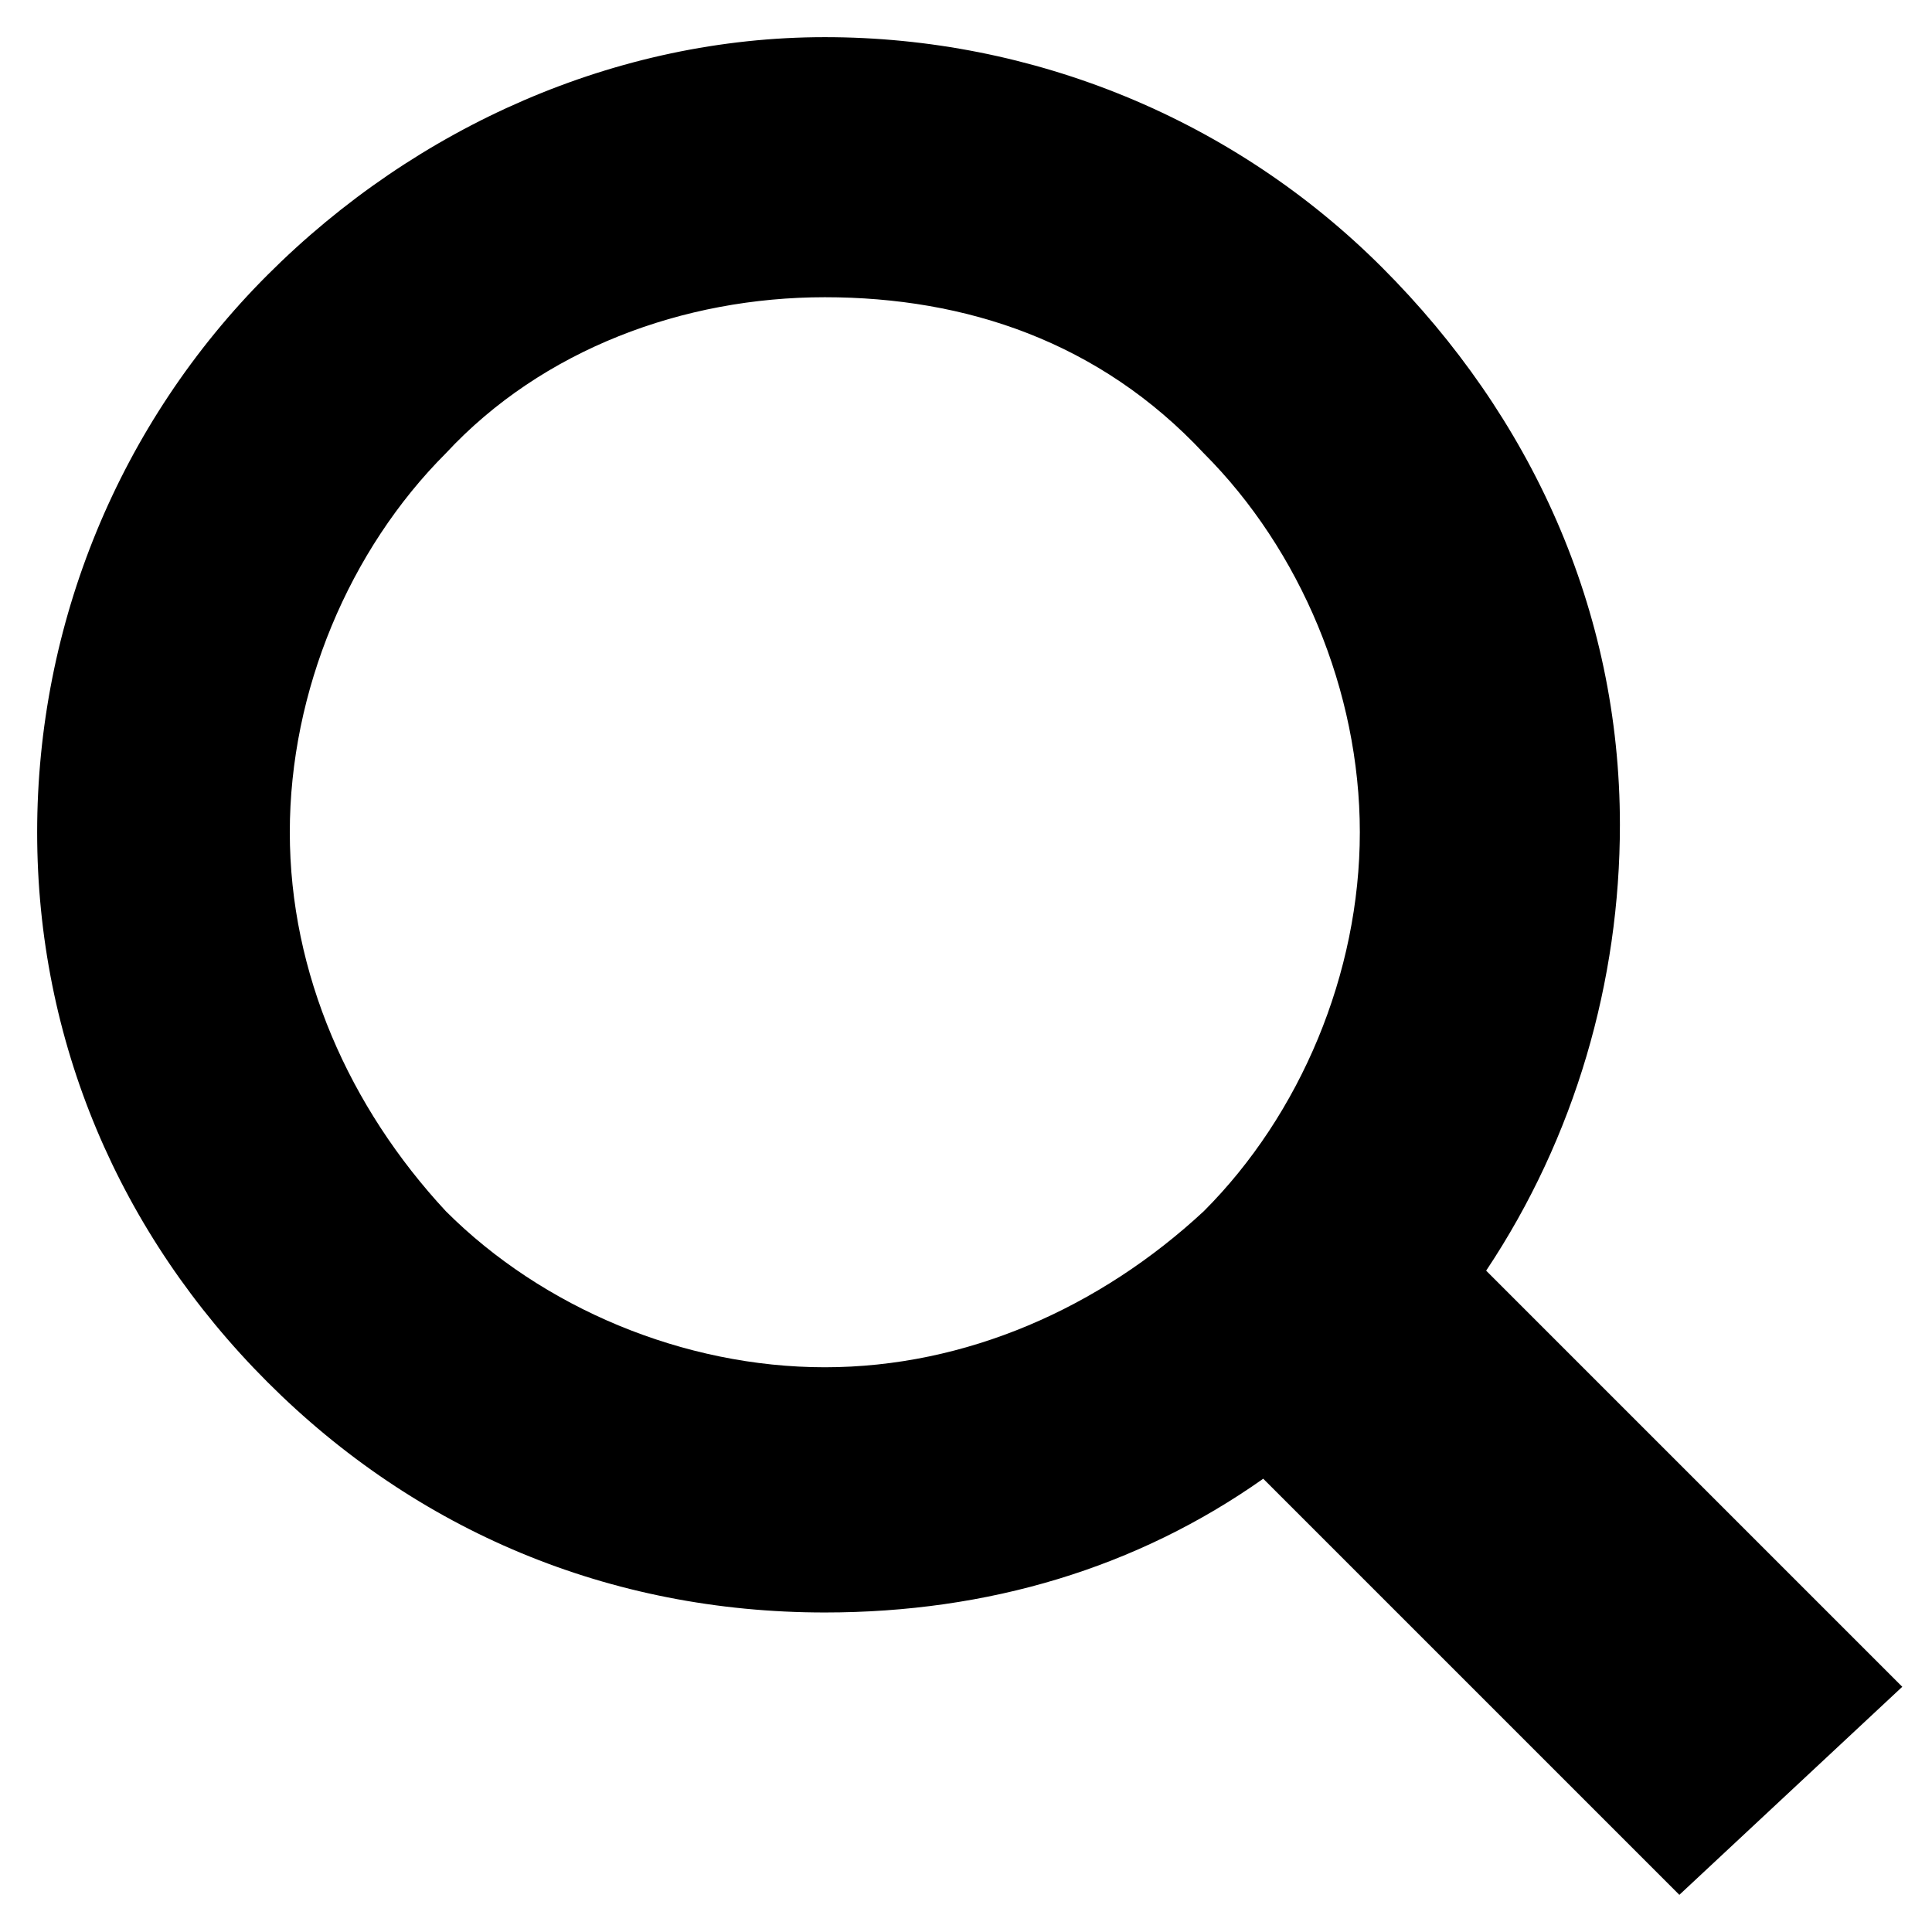
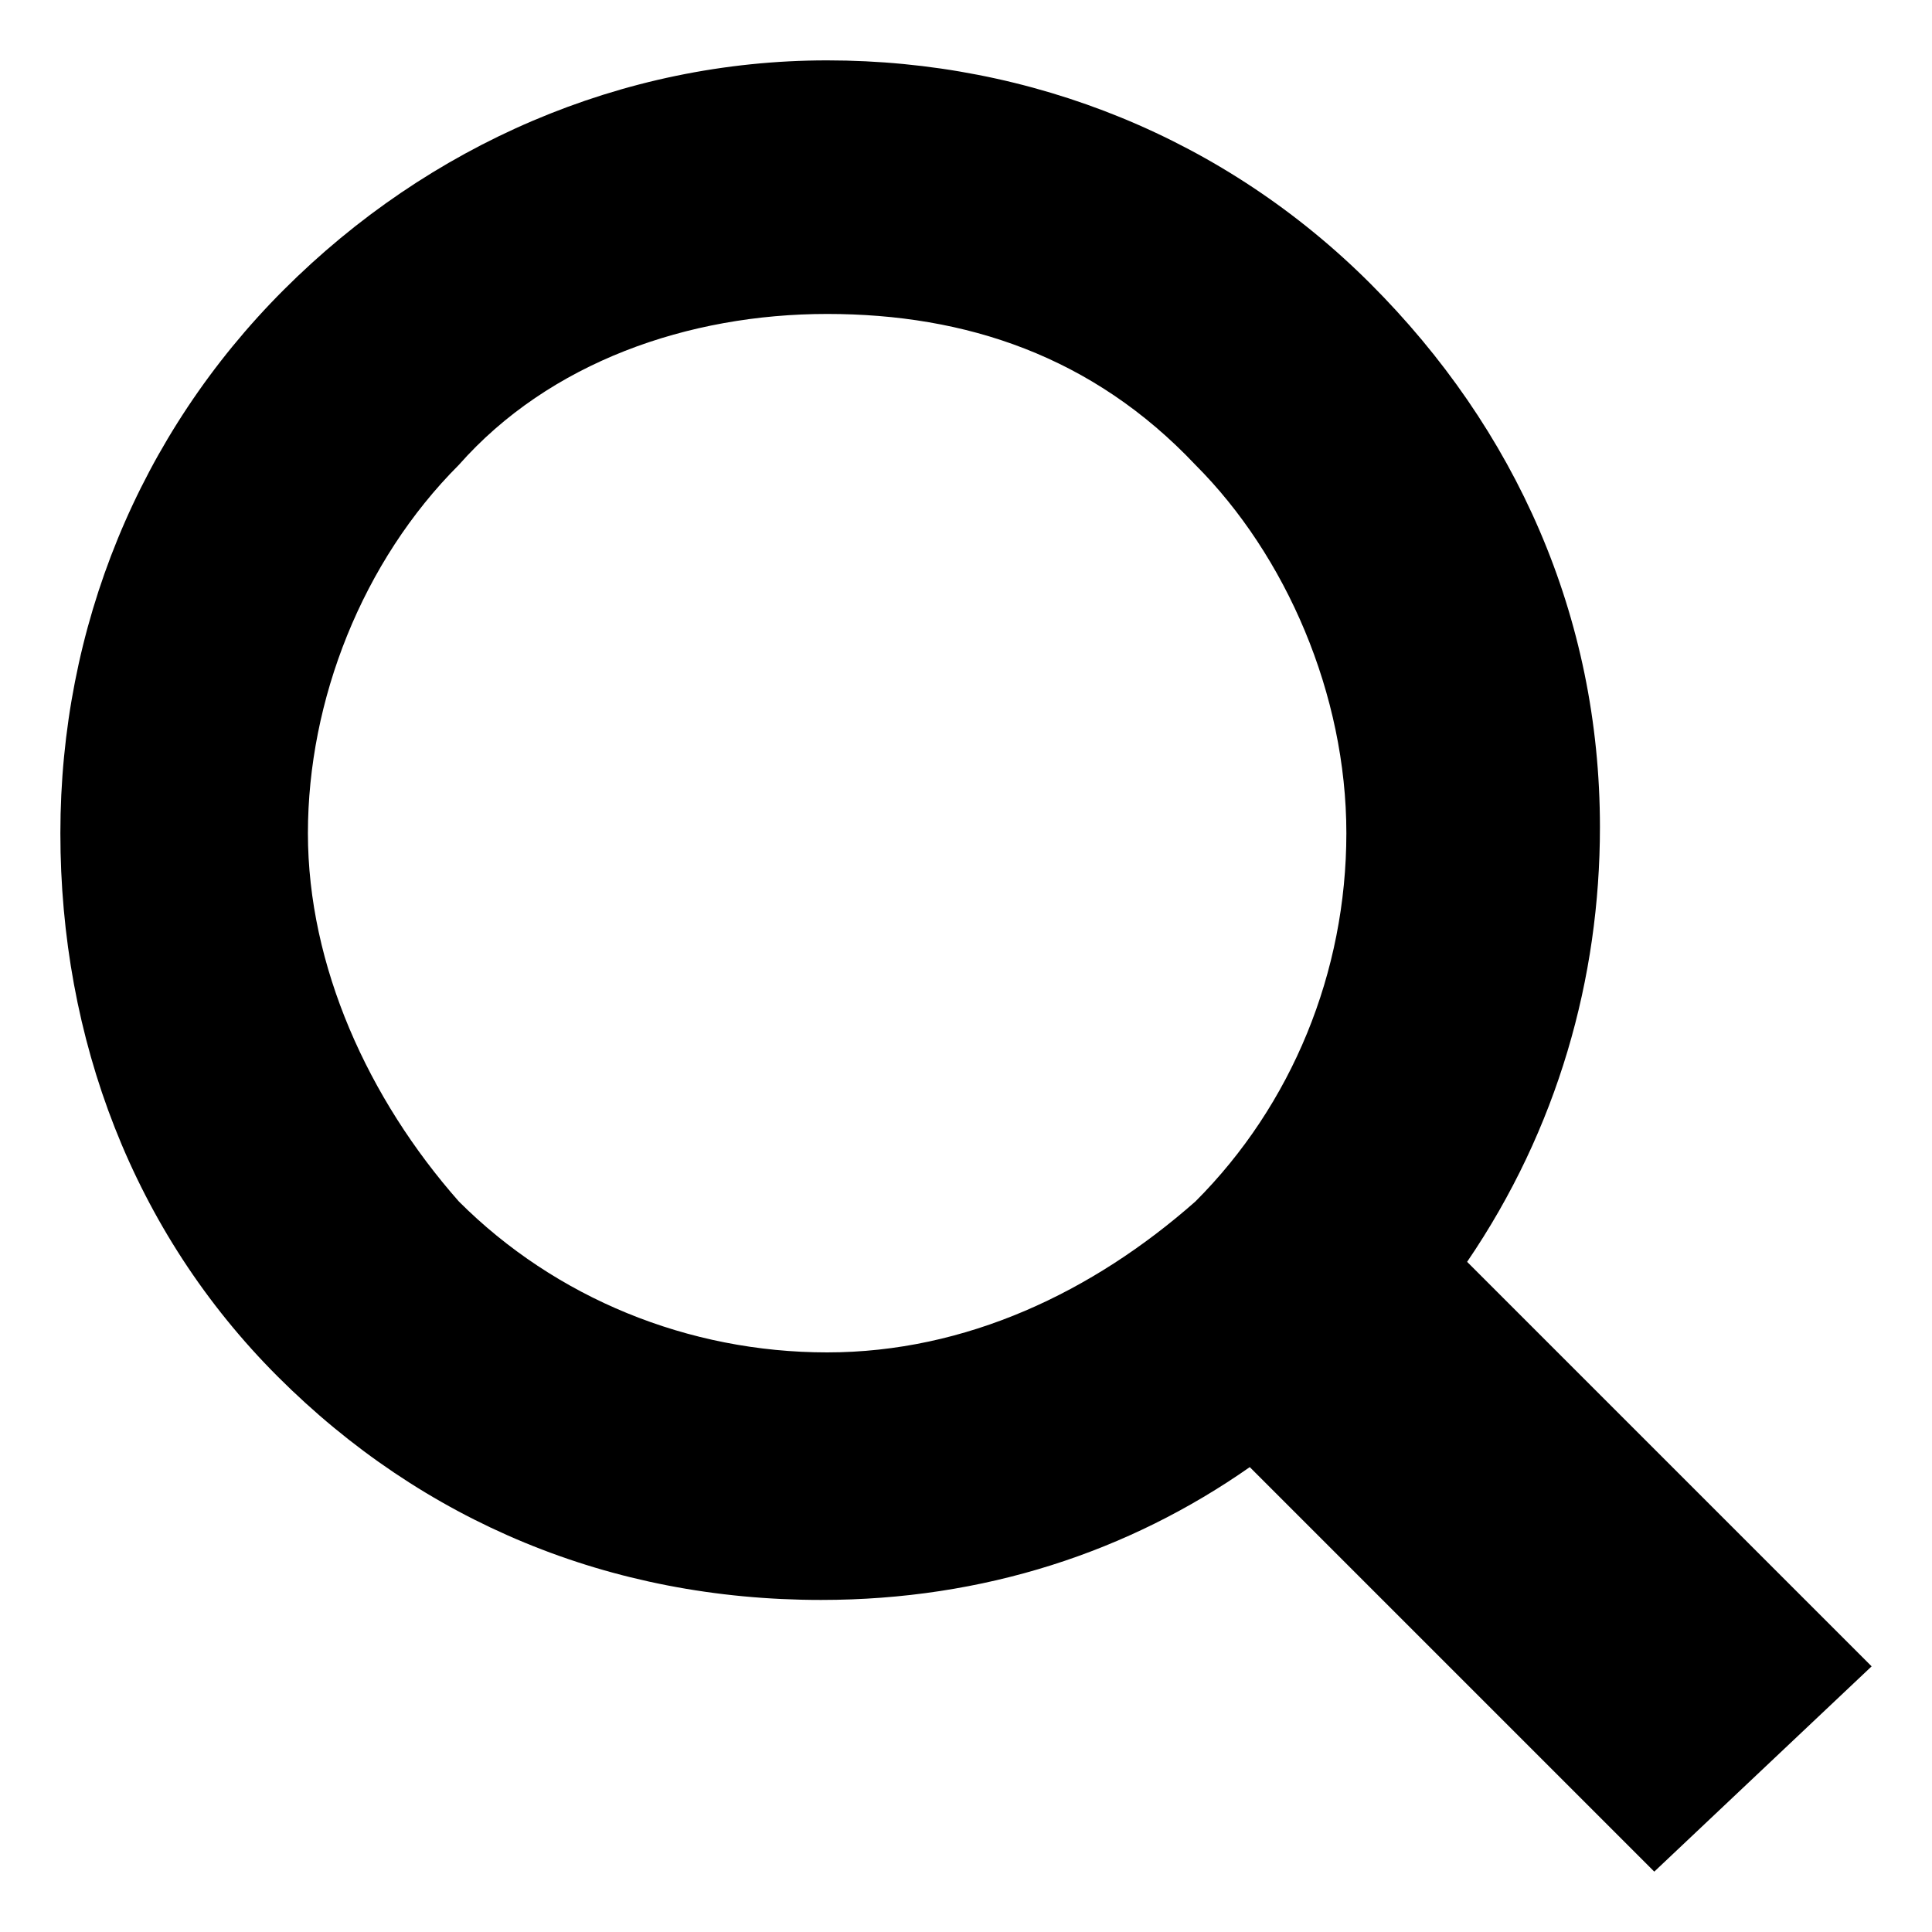
- <svg xmlns="http://www.w3.org/2000/svg" version="1.1" class="svg _search" x="0" y="0" width="26" height="26" viewBox="0 0 26 26" xml:space="preserve" enable-background="new 0 0 26 26">
-   <path d="M6,6.1c-1.3,1.3-2.1,3.2-2.1,5.1s0.8,3.7,2.1,5.1 c1.3,1.3,3.2,2.1,5.1,2.1s3.7-0.8,5.1-2.1c1.3-1.3,2.1-3.2,2.1-5.1s-0.8-3.8-2.1-5.1C14.8,4.6,13,4,11.1,4S7.3,4.7,6,6.1z M22.6,25.5L17,19.9c-1.7,1.2-3.7,1.8-5.9,1.8c-2.9,0-5.5-1.1-7.5-3.1S0.5,14,0.5,11.2s1.1-5.5,3.1-7.5s4.7-3.2,7.5-3.2 s5.5,1.1,7.5,3.1s3.2,4.6,3.2,7.5c0,2.1-0.6,4.2-1.8,6l5.6,5.6L22.6,25.5z" fill-rule="evenodd" clip-rule="evenodd" />
+ <svg xmlns="http://www.w3.org/2000/svg" version="1.1" id="search" x="0" y="0" width="32" height="32" viewBox="0 0 32 32" xml:space="preserve" enable-background="new 0 0 32 32">
+   <path d="M7.6,7.7C6,9.3,5.1,11.6,5.1,13.8s1,4.4,2.5,6.1c1.6,1.6,3.8,2.5,6.1,2.5 s4.4-1,6.1-2.5c1.6-1.6,2.5-3.8,2.5-6.1s-1-4.6-2.5-6.1c-1.7-1.8-3.8-2.5-6.1-2.5S9.1,6,7.6,7.7z M27.4,31l-6.7-6.7 c-2,1.4-4.4,2.2-7.1,2.2c-3.5,0-6.6-1.3-9-3.7S1,17.2,1,13.8s1.3-6.6,3.7-9s5.6-3.8,9-3.8s6.6,1.3,9,3.7s3.8,5.5,3.8,9 c0,2.5-0.7,5-2.2,7.2l6.7,6.7L27.4,31z" fill-rule="evenodd" clip-rule="evenodd" />
</svg>
